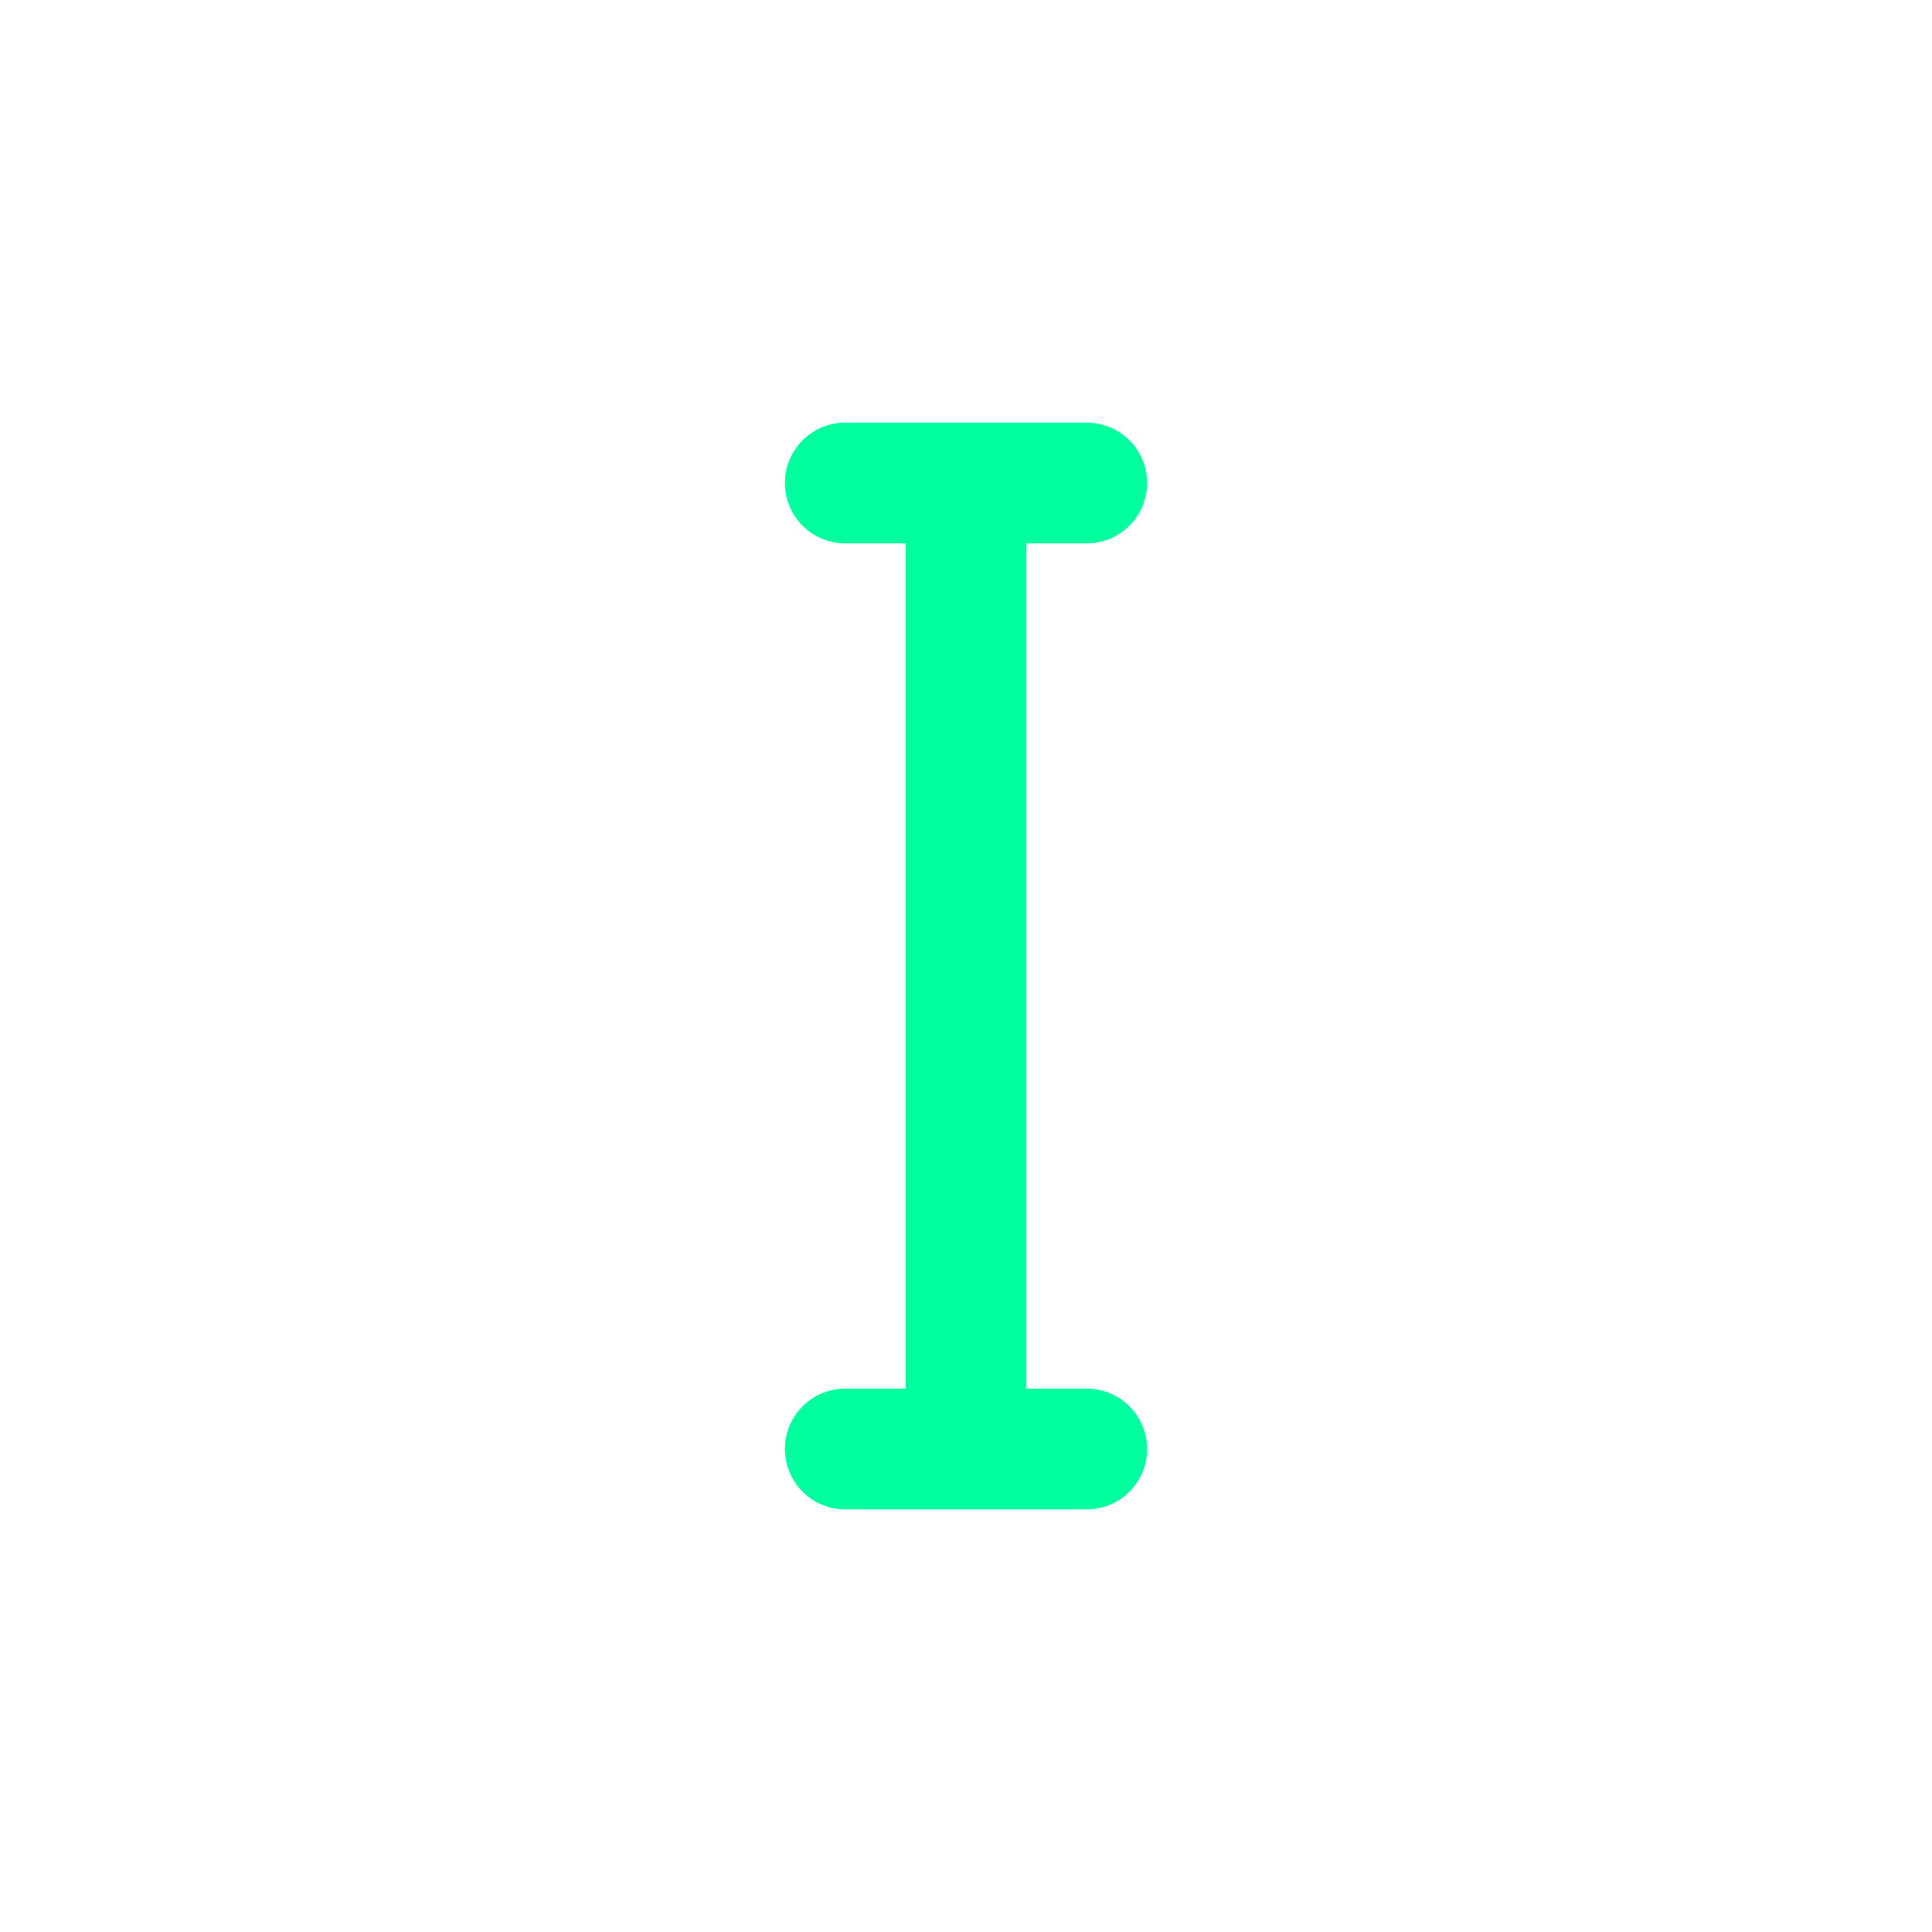
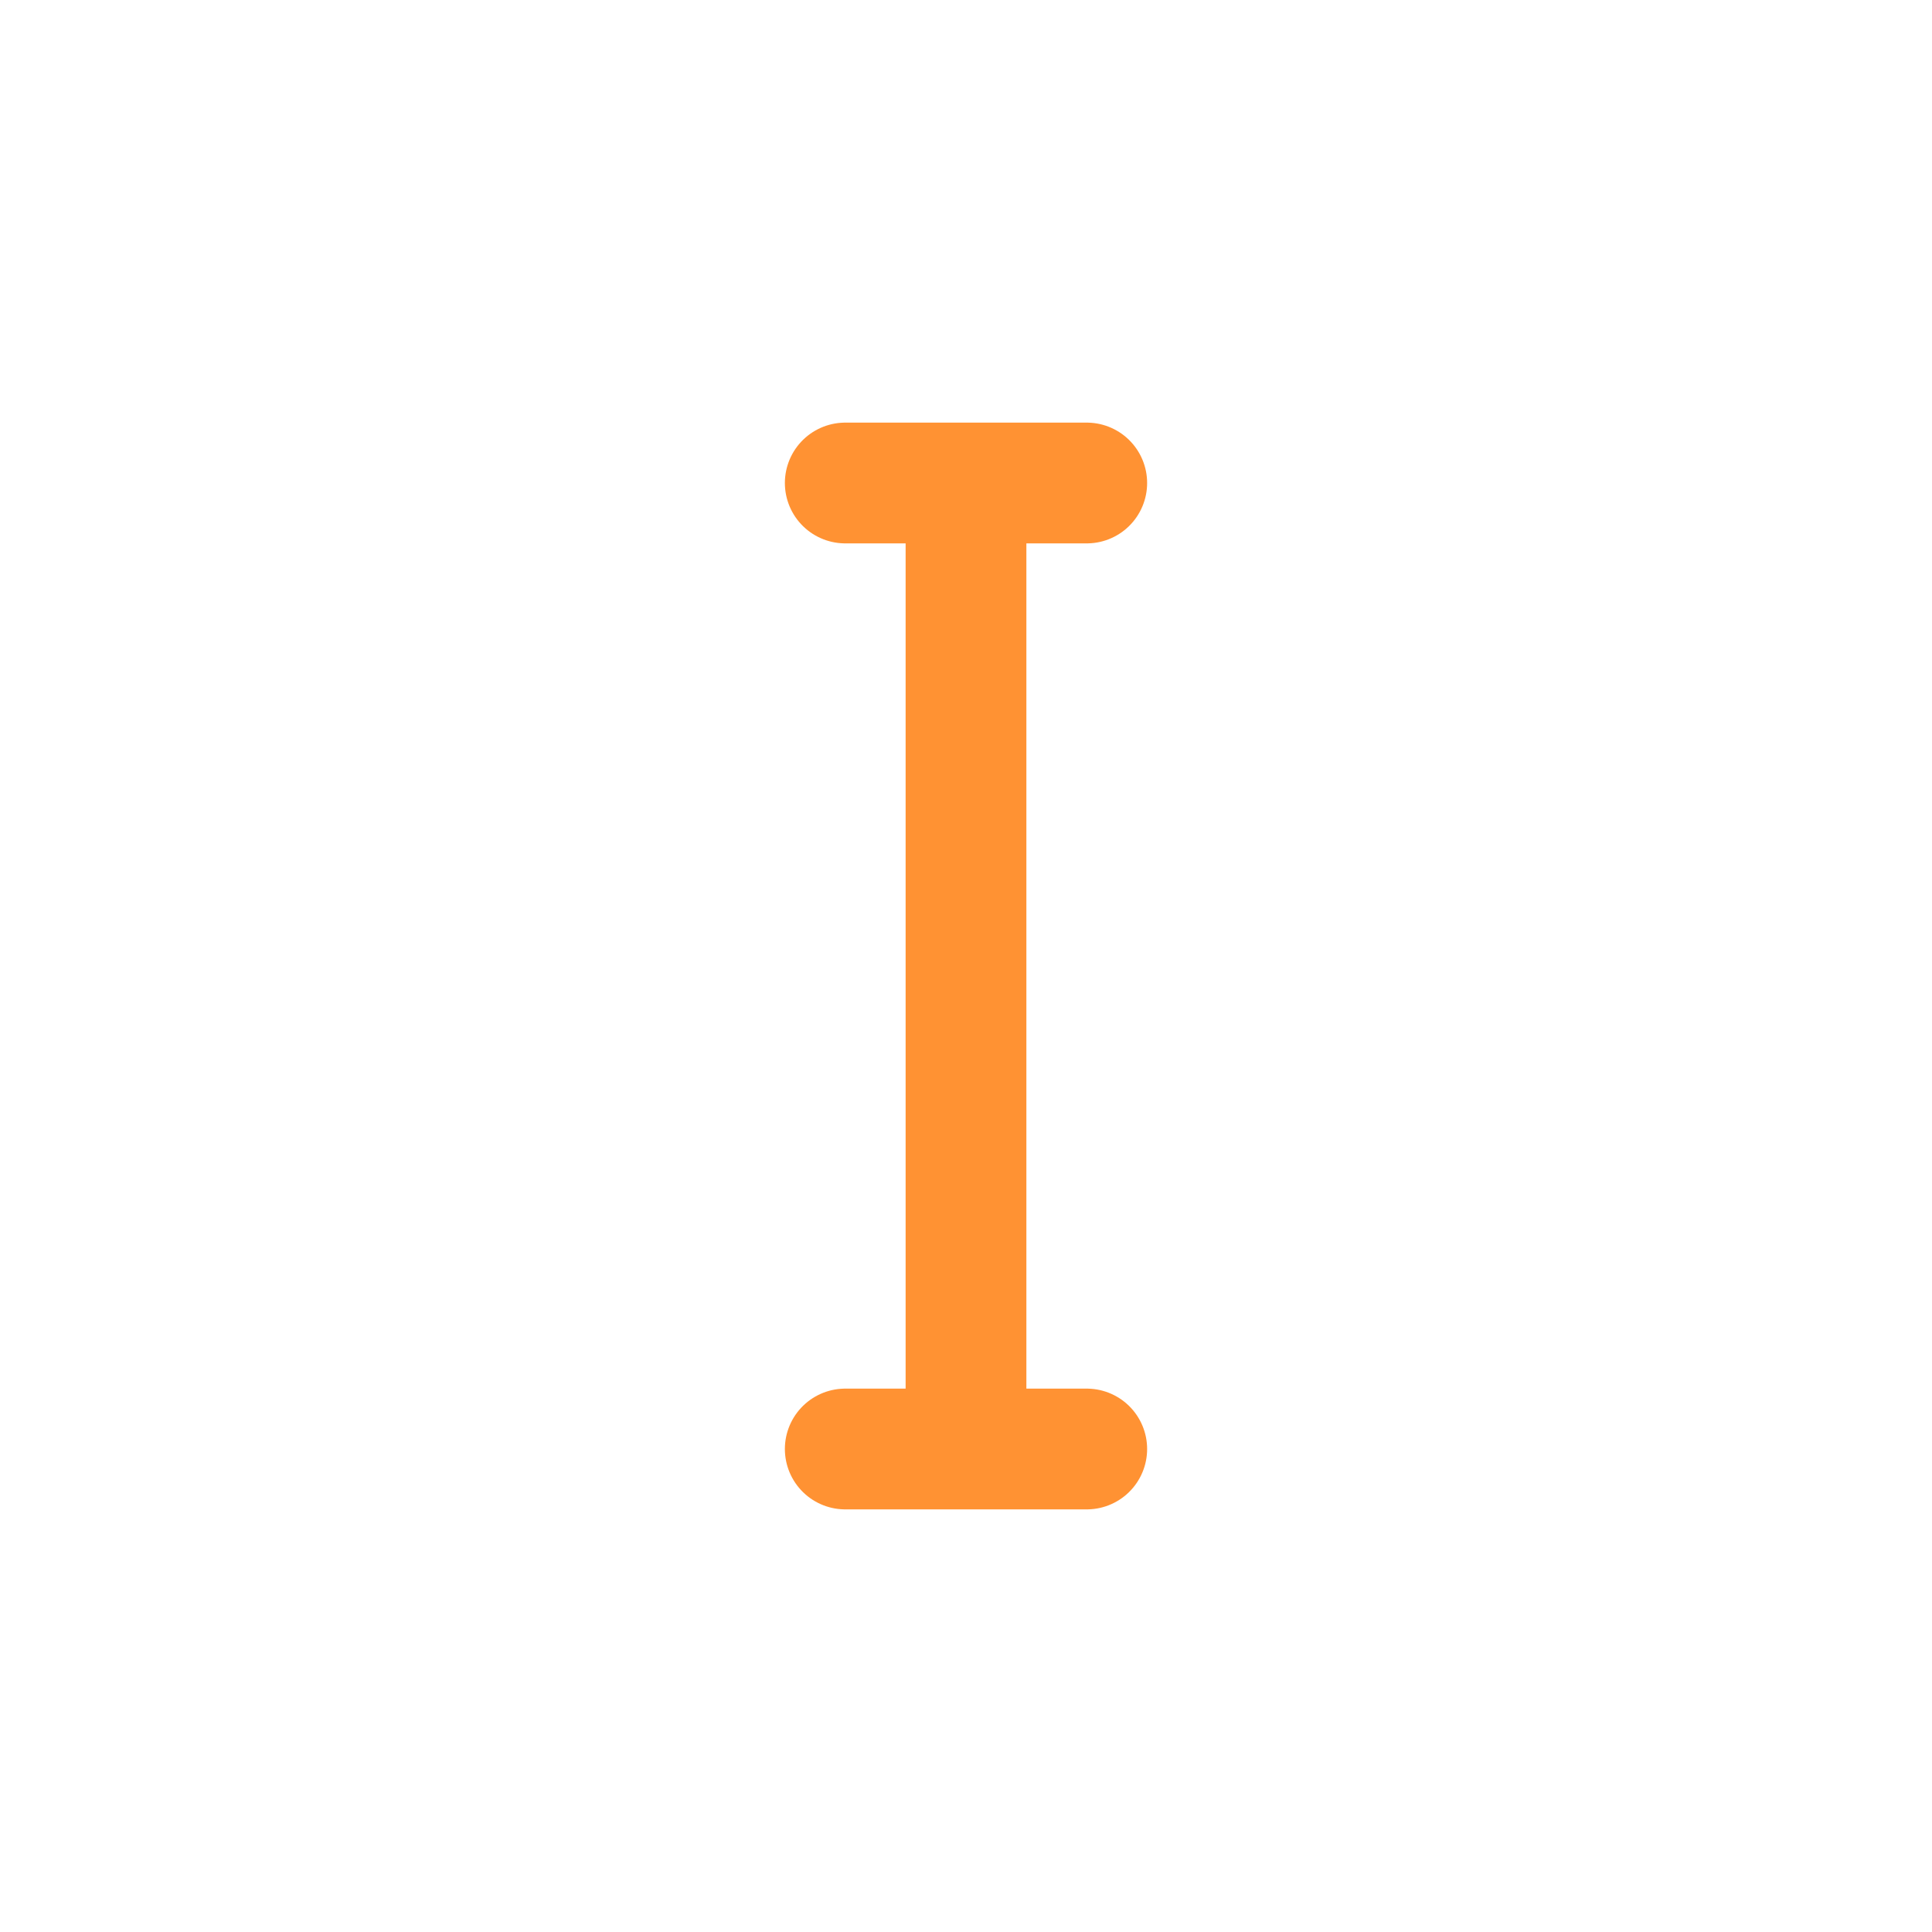
<svg xmlns="http://www.w3.org/2000/svg" width="32" height="32" viewBox="0 0 32 32" fill="none">
-   <path d="M14 8H18M16 8V24M14 24H18" stroke="#00ff9f" stroke-width="2" stroke-linecap="round" />
+   <path d="M14 8H18M16 8V24M14 24H18" stroke="#ff9233" stroke-width="2" stroke-linecap="round" />
</svg>
